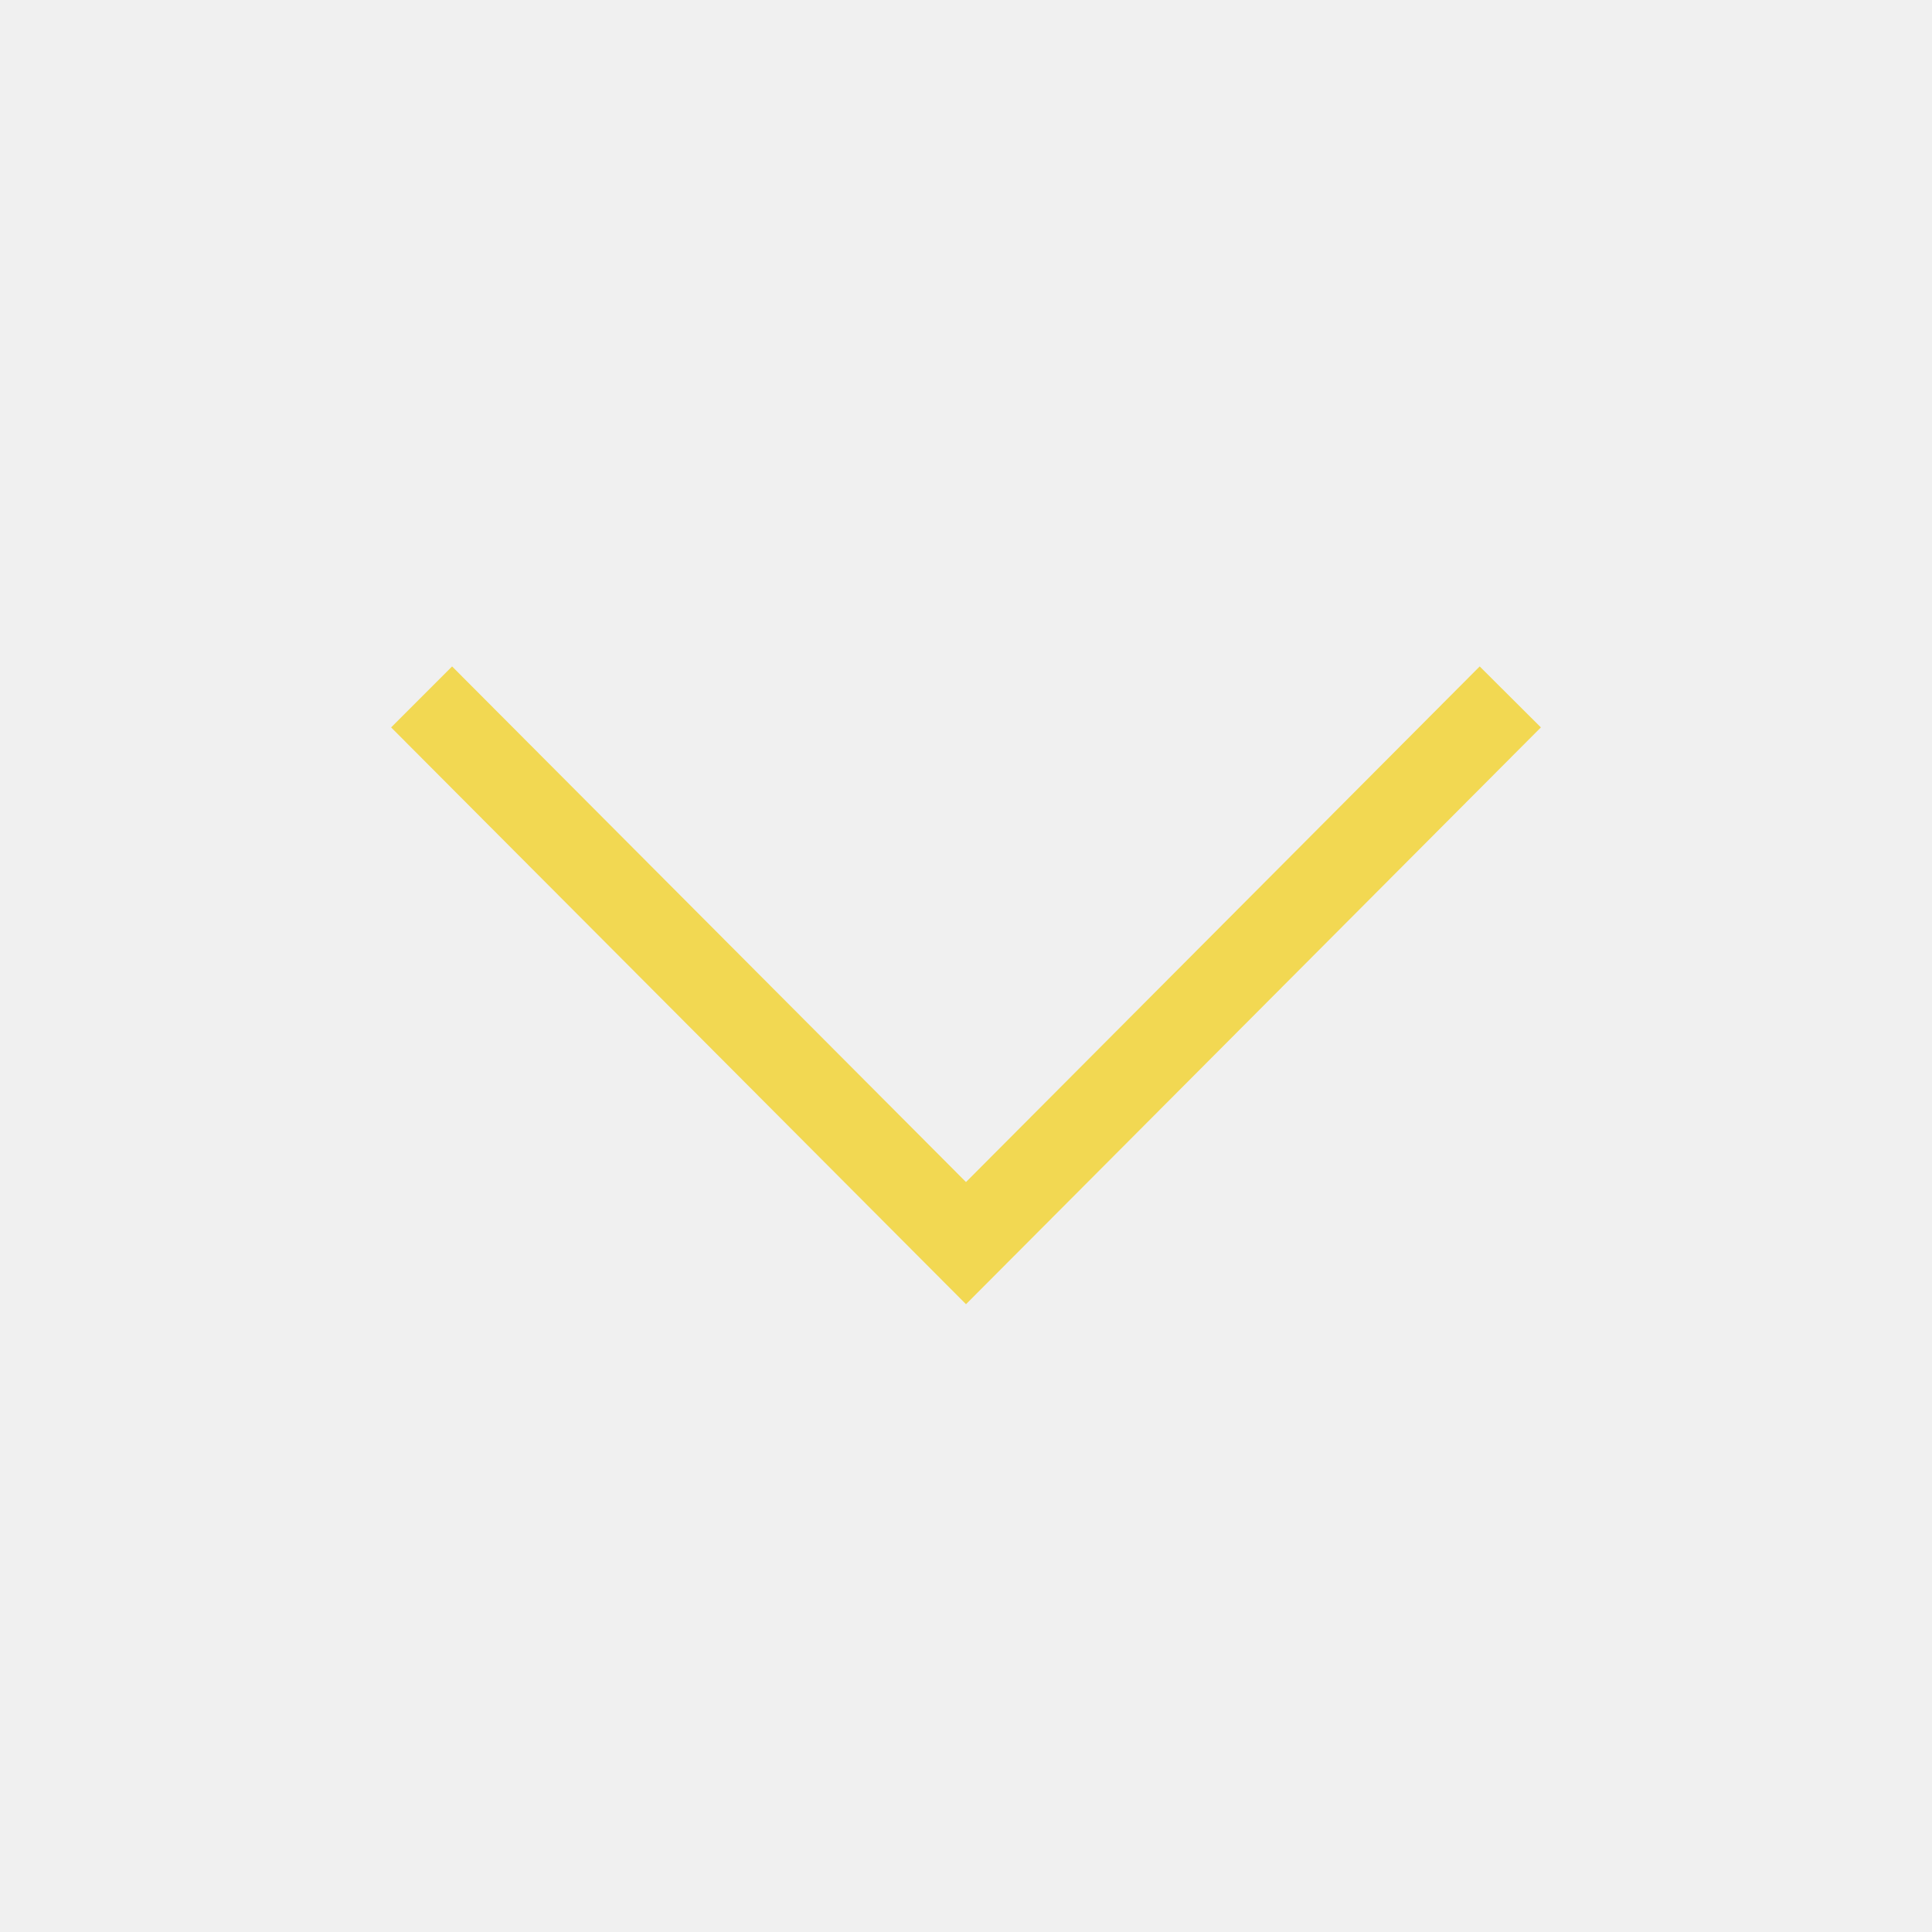
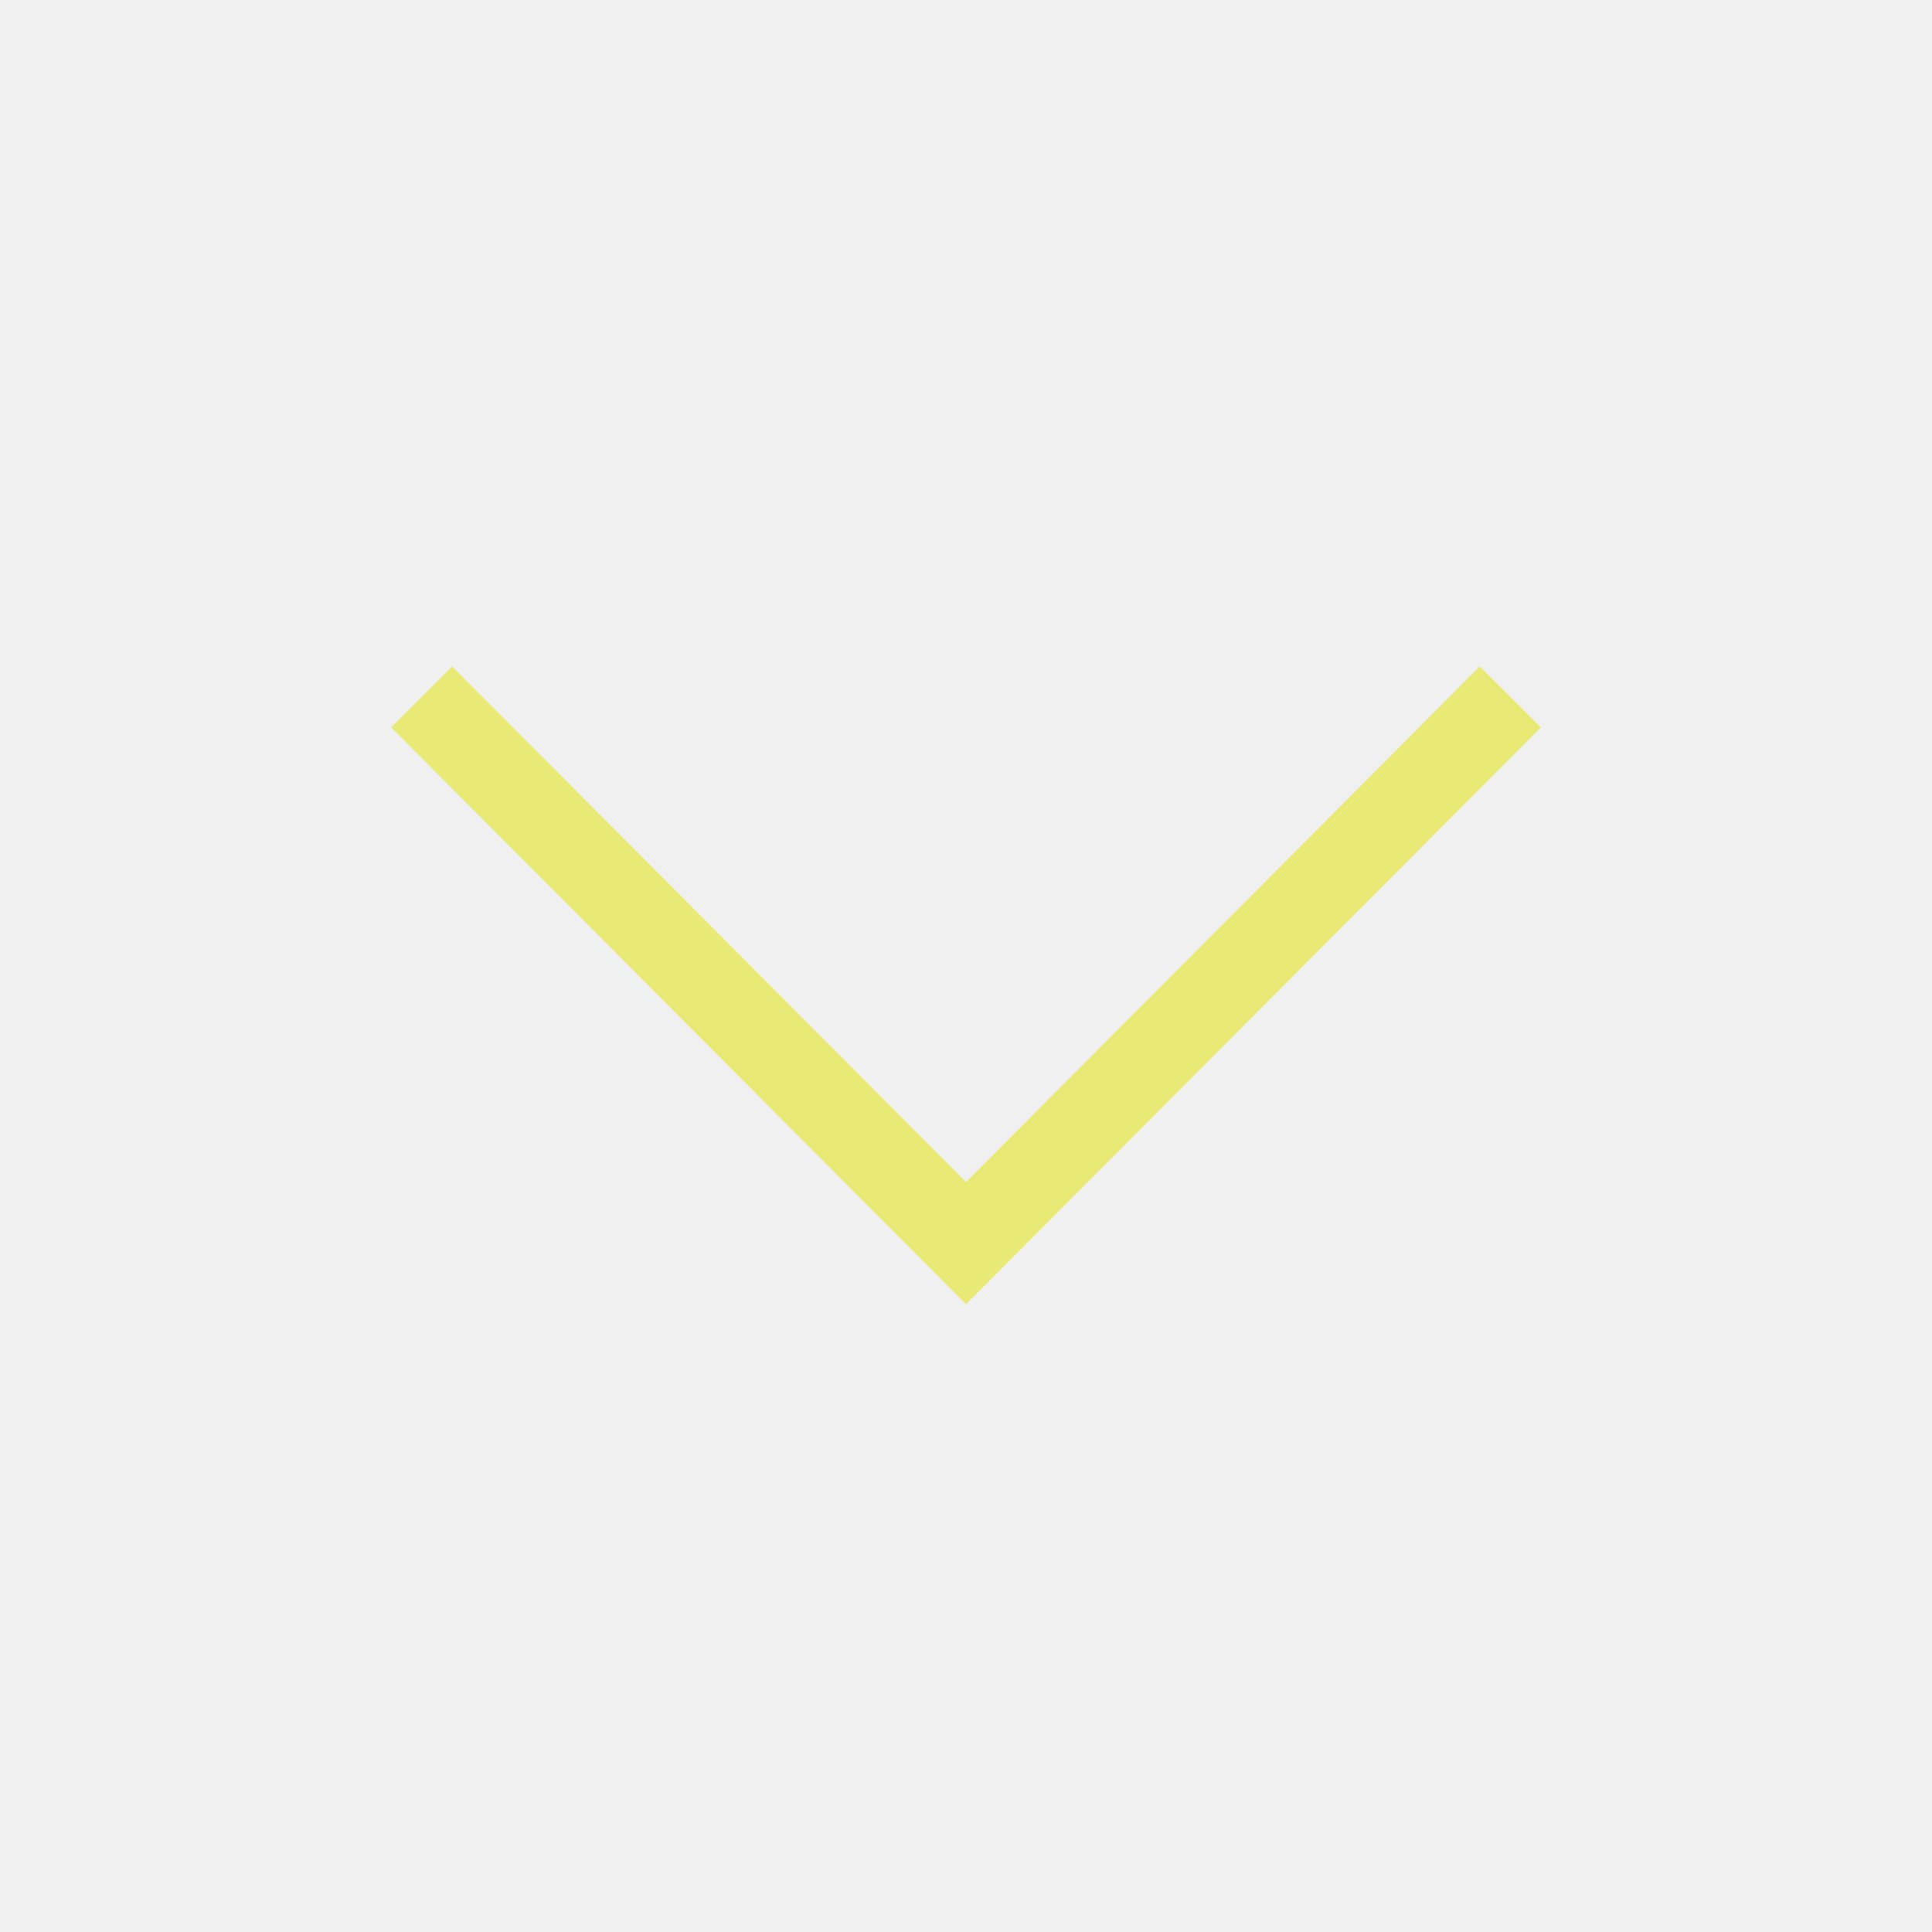
<svg xmlns="http://www.w3.org/2000/svg" width="20" height="20" viewBox="0 0 18 18" fill="none">
  <g clip-path="url(#clip0_1380_7669)">
-     <path d="M9 12.151L3.644 6.777L4.212 6.209L9 11.013L13.786 6.209L14.356 6.777L9 12.151Z" fill="#F2D852" />
+     <path d="M9 12.151L3.644 6.777L4.212 6.209L9 11.013L13.786 6.209L14.356 6.777L9 12.151Z" fill="#E8EA75" />
  </g>
  <defs>
    <clipPath id="clip0_1380_7669">
      <rect width="18" height="18" fill="white" />
    </clipPath>
  </defs>
</svg>
